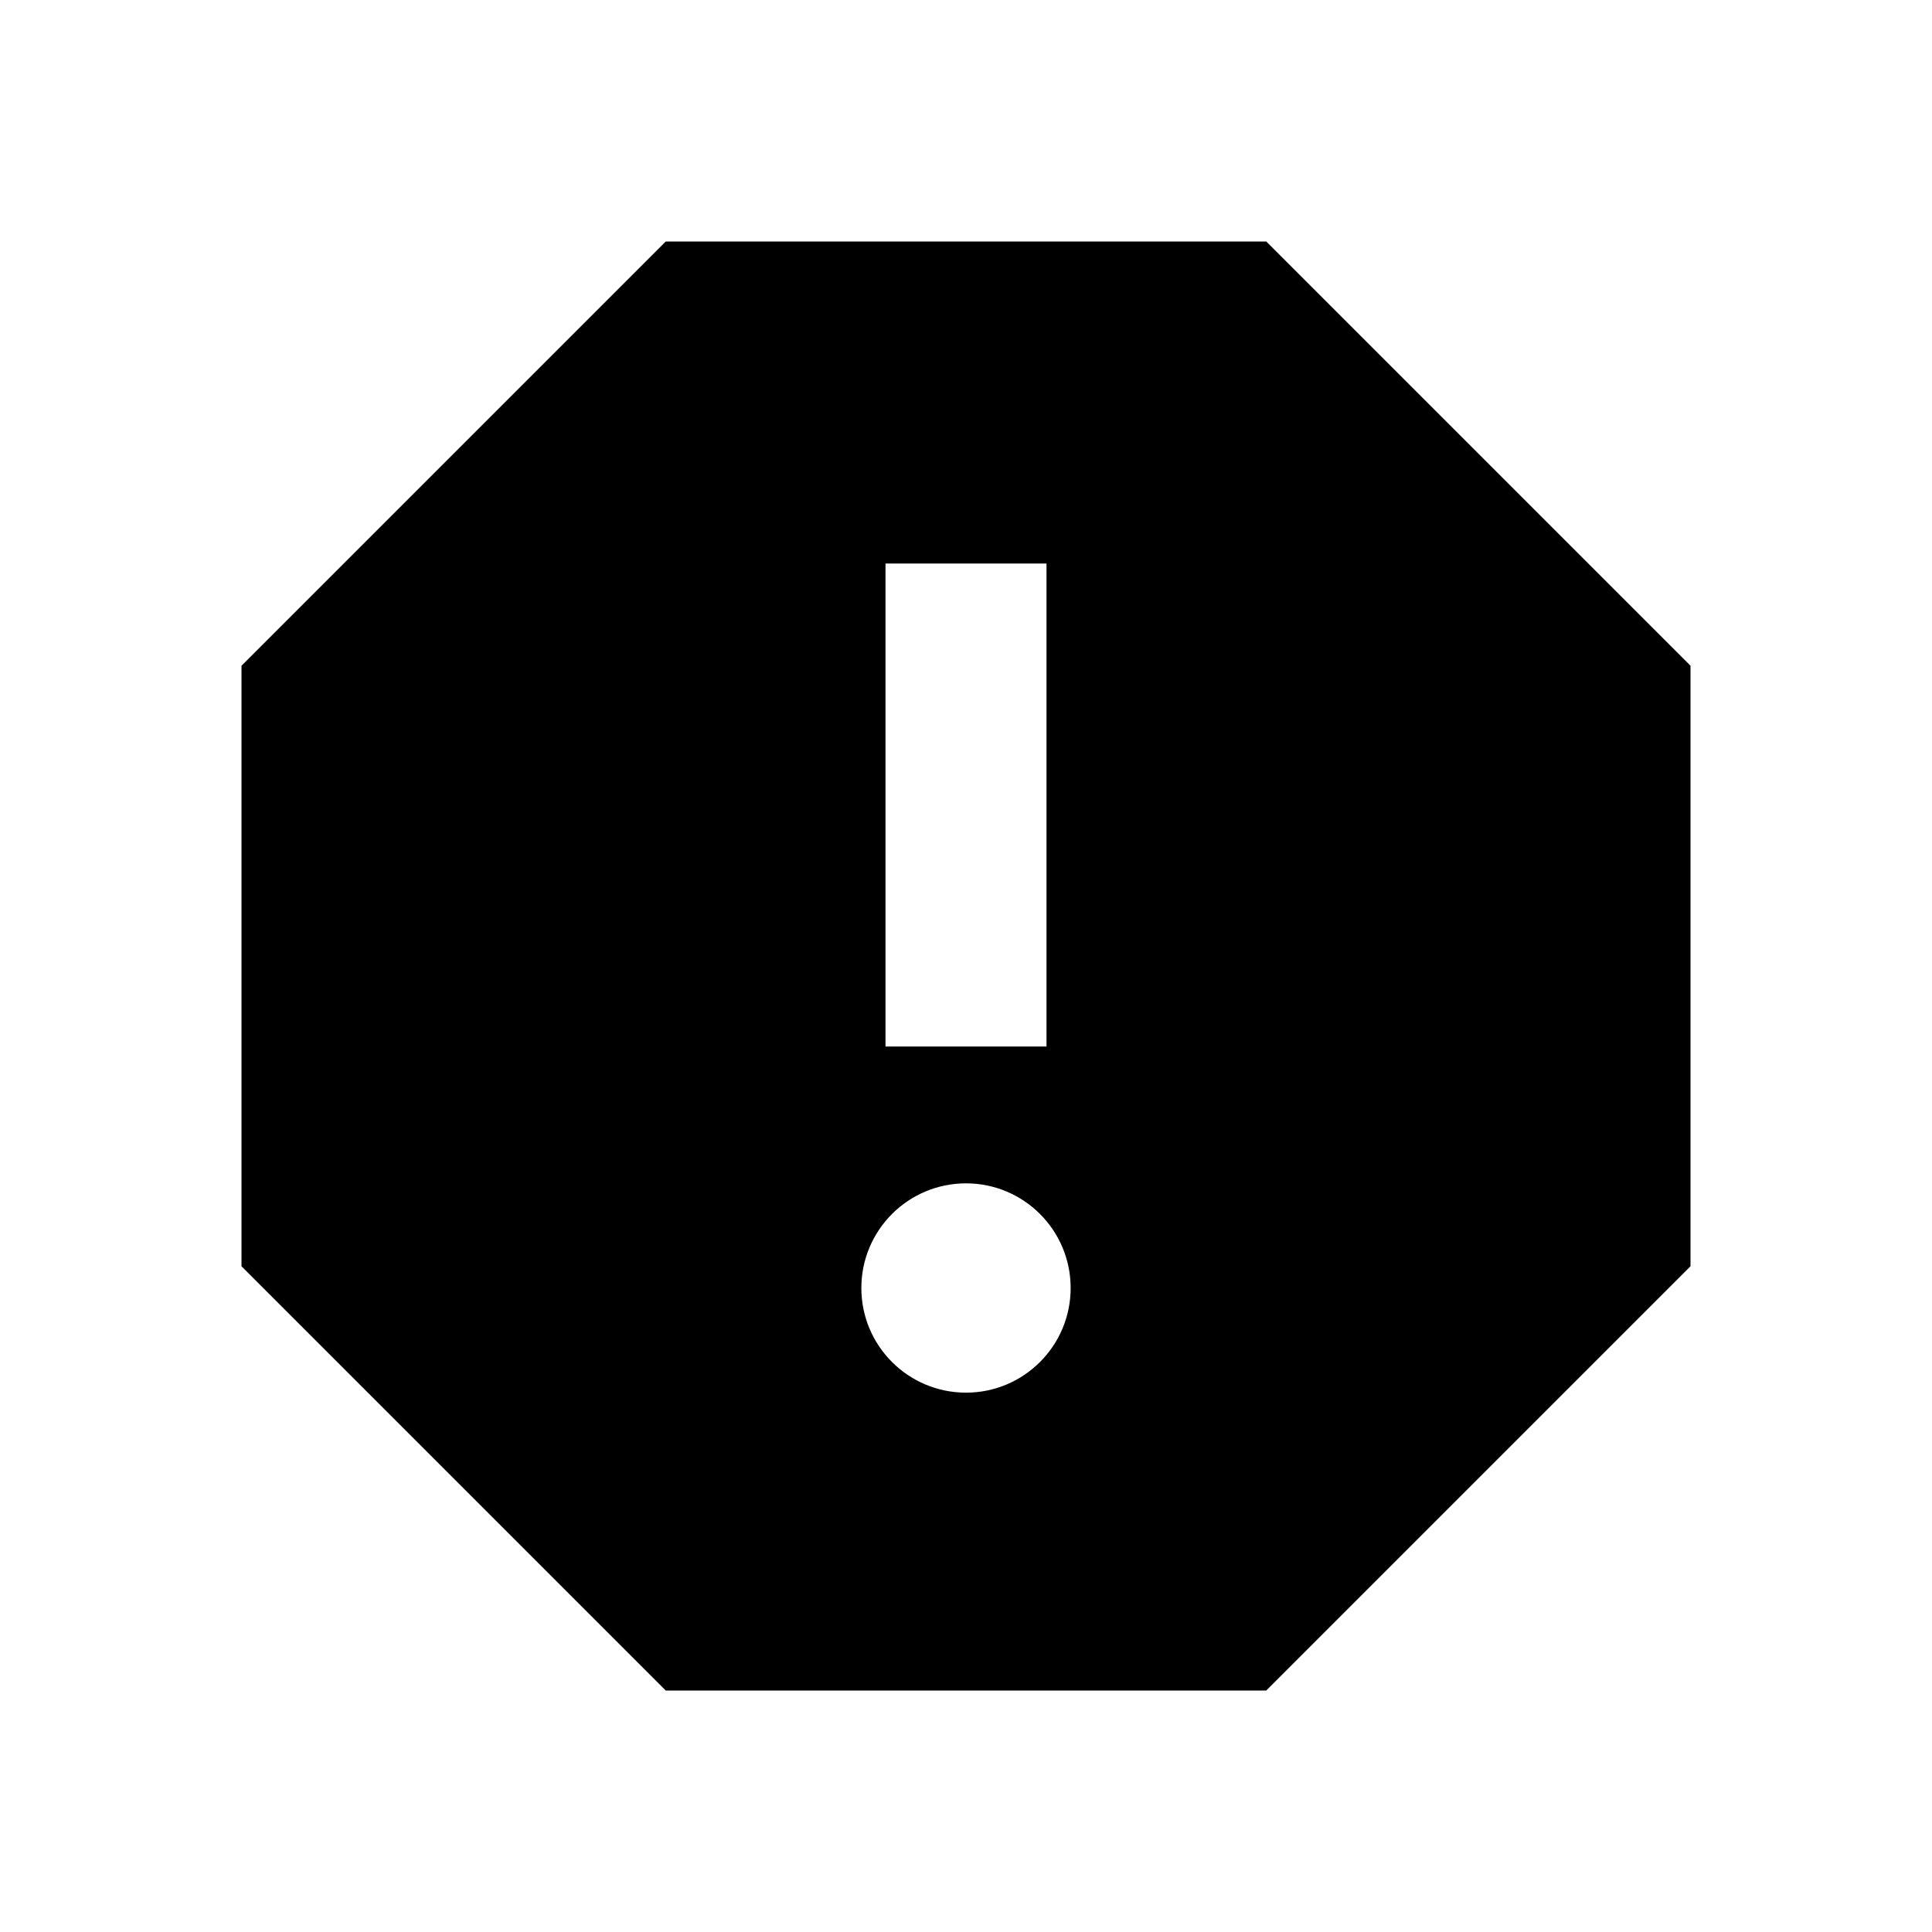
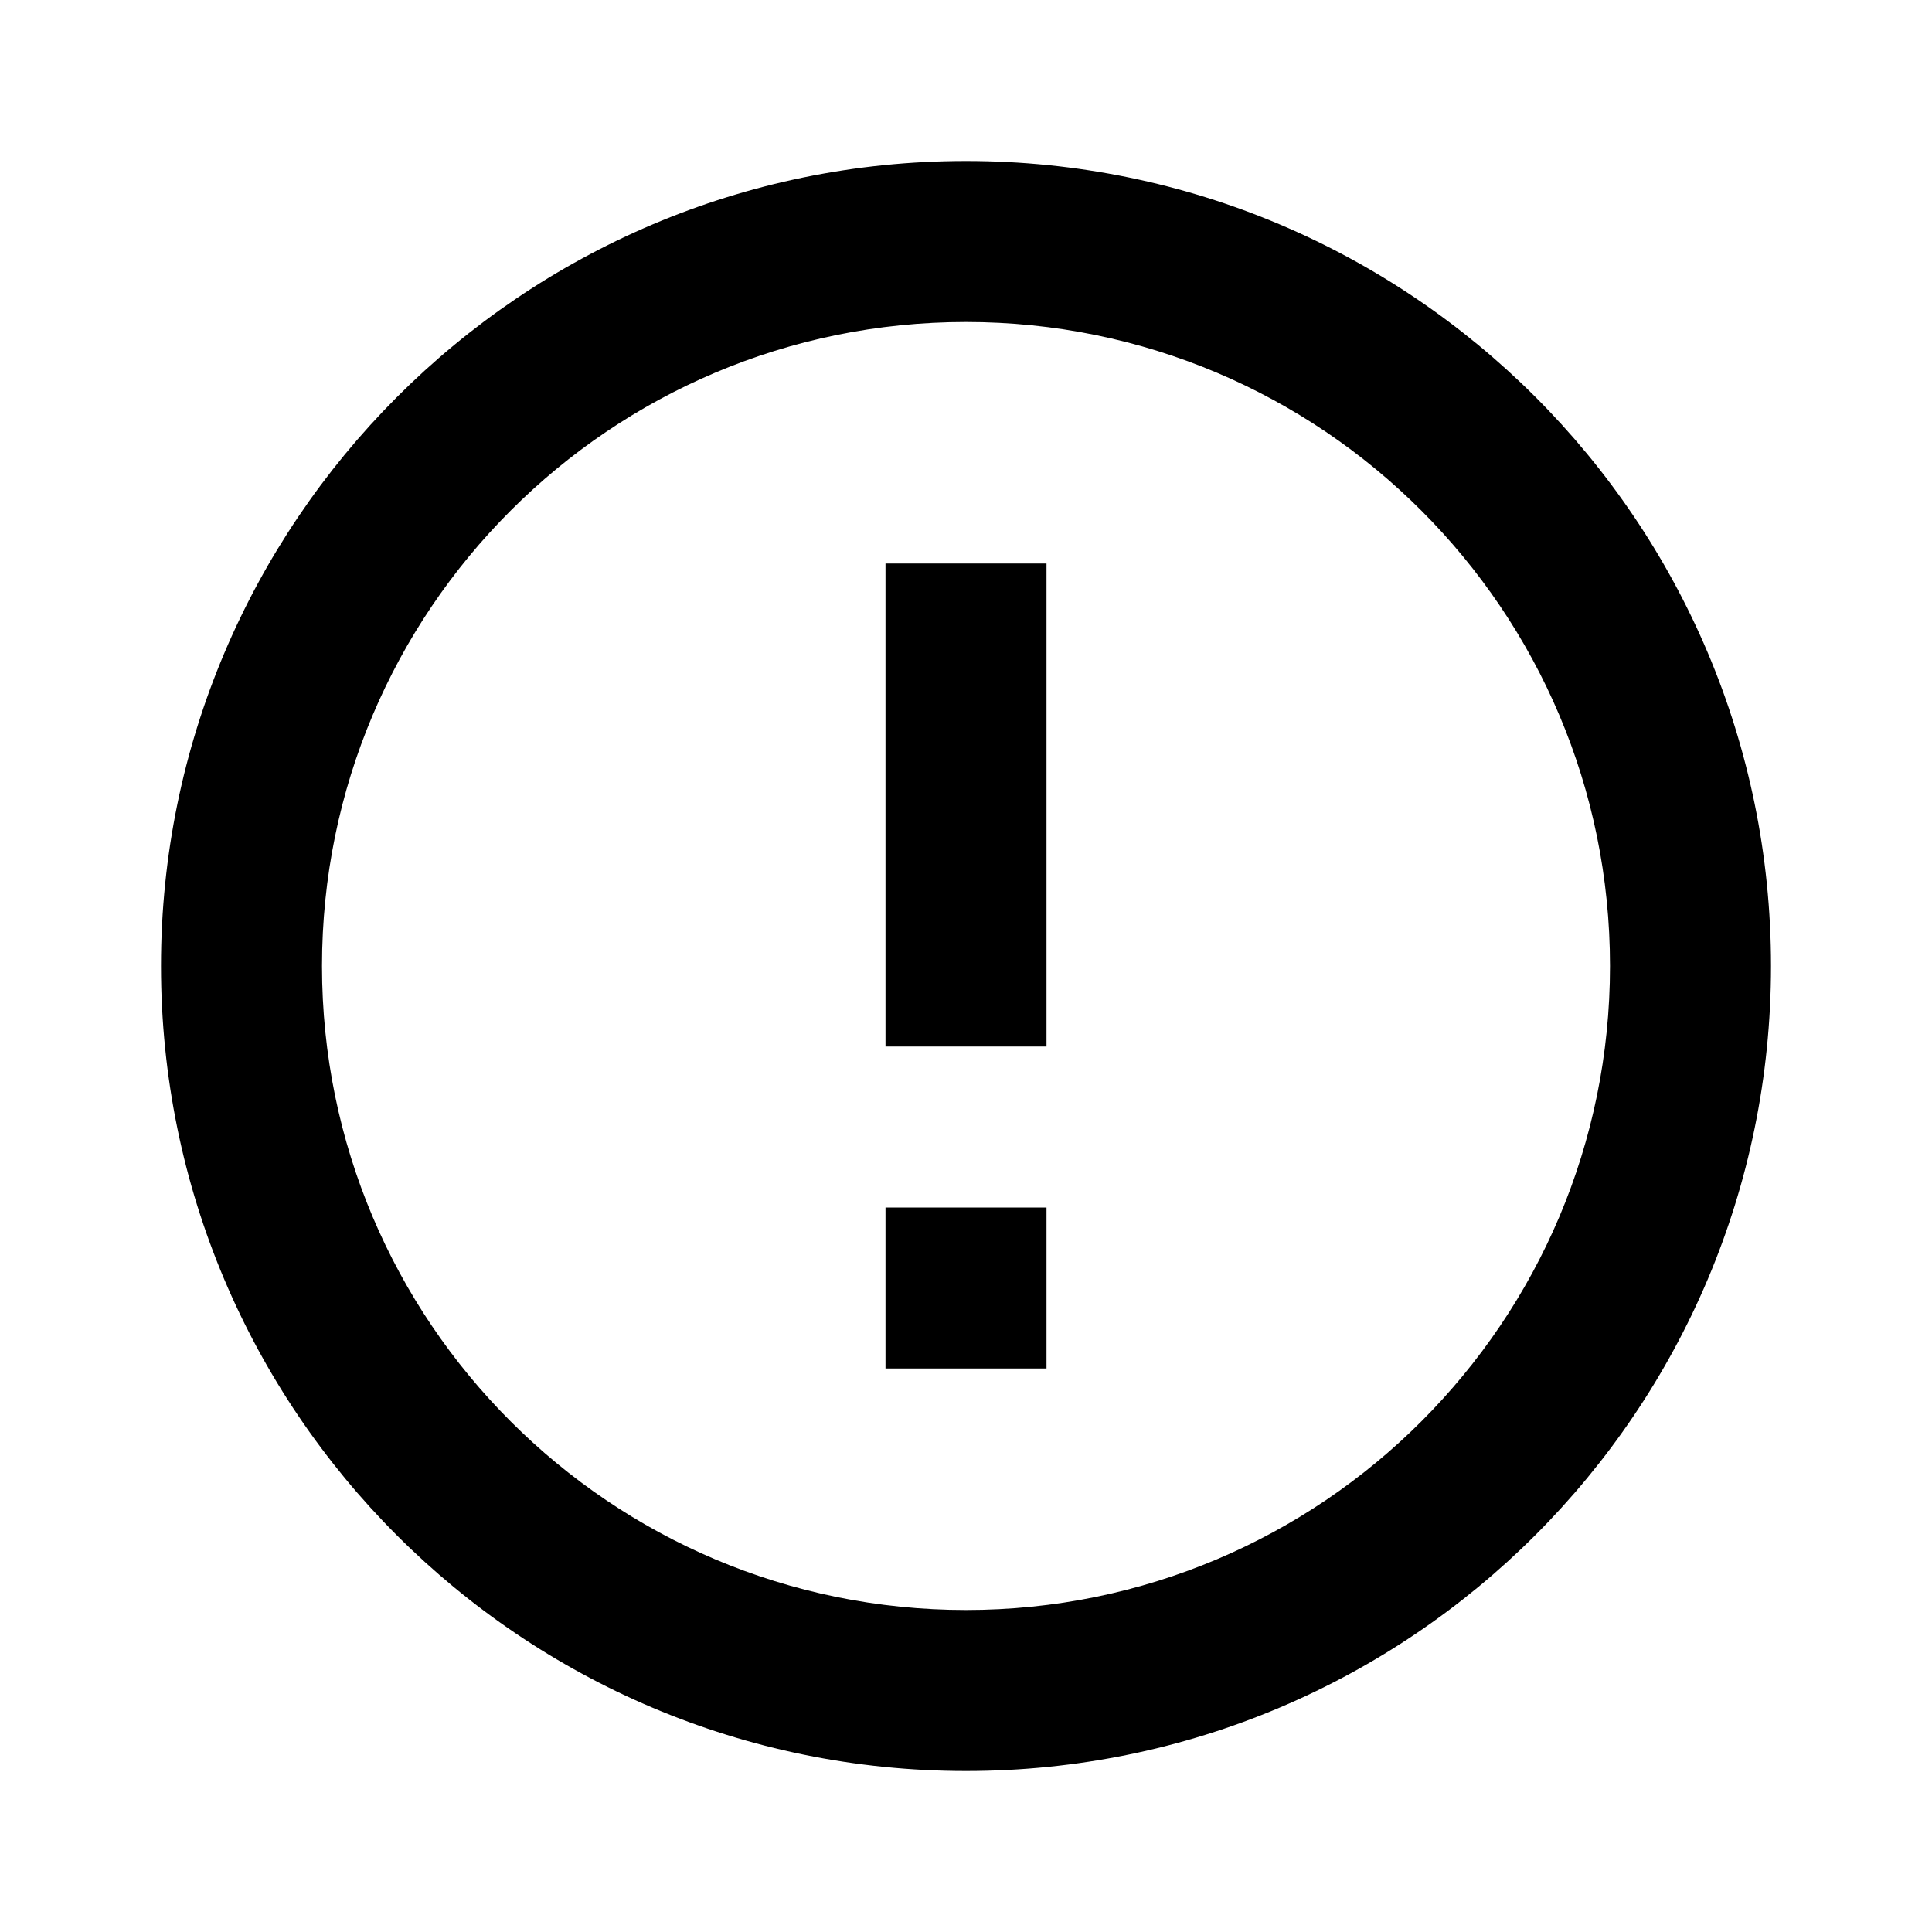
- <svg xmlns="http://www.w3.org/2000/svg" version="1.1" id="mdi-alert-octagon" width="24" height="24" viewBox="0 0 24 24">
-   <path d="M13,13H11V7H13M12,17.3A1.3,1.3 0 0,1 10.7,16A1.3,1.3 0 0,1 12,14.7A1.3,1.3 0 0,1 13.3,16A1.3,1.3 0 0,1 12,17.3M15.73,3H8.27L3,8.27V15.73L8.27,21H15.73L21,15.73V8.27L15.73,3Z" />
+ <svg xmlns="http://www.w3.org/2000/svg" version="1.1" id="mdi-alert-circle-outline" width="24" height="24" viewBox="0 0 24 24">
+   <path d="M11,15H13V17H11V15M11,7H13V13H11V7M12,2C6.47,2 2,6.5 2,12A10,10 0 0,0 12,22A10,10 0 0,0 22,12A10,10 0 0,0 12,2M12,20A8,8 0 0,1 4,12A8,8 0 0,1 12,4A8,8 0 0,1 20,12A8,8 0 0,1 12,20Z" />
</svg>
